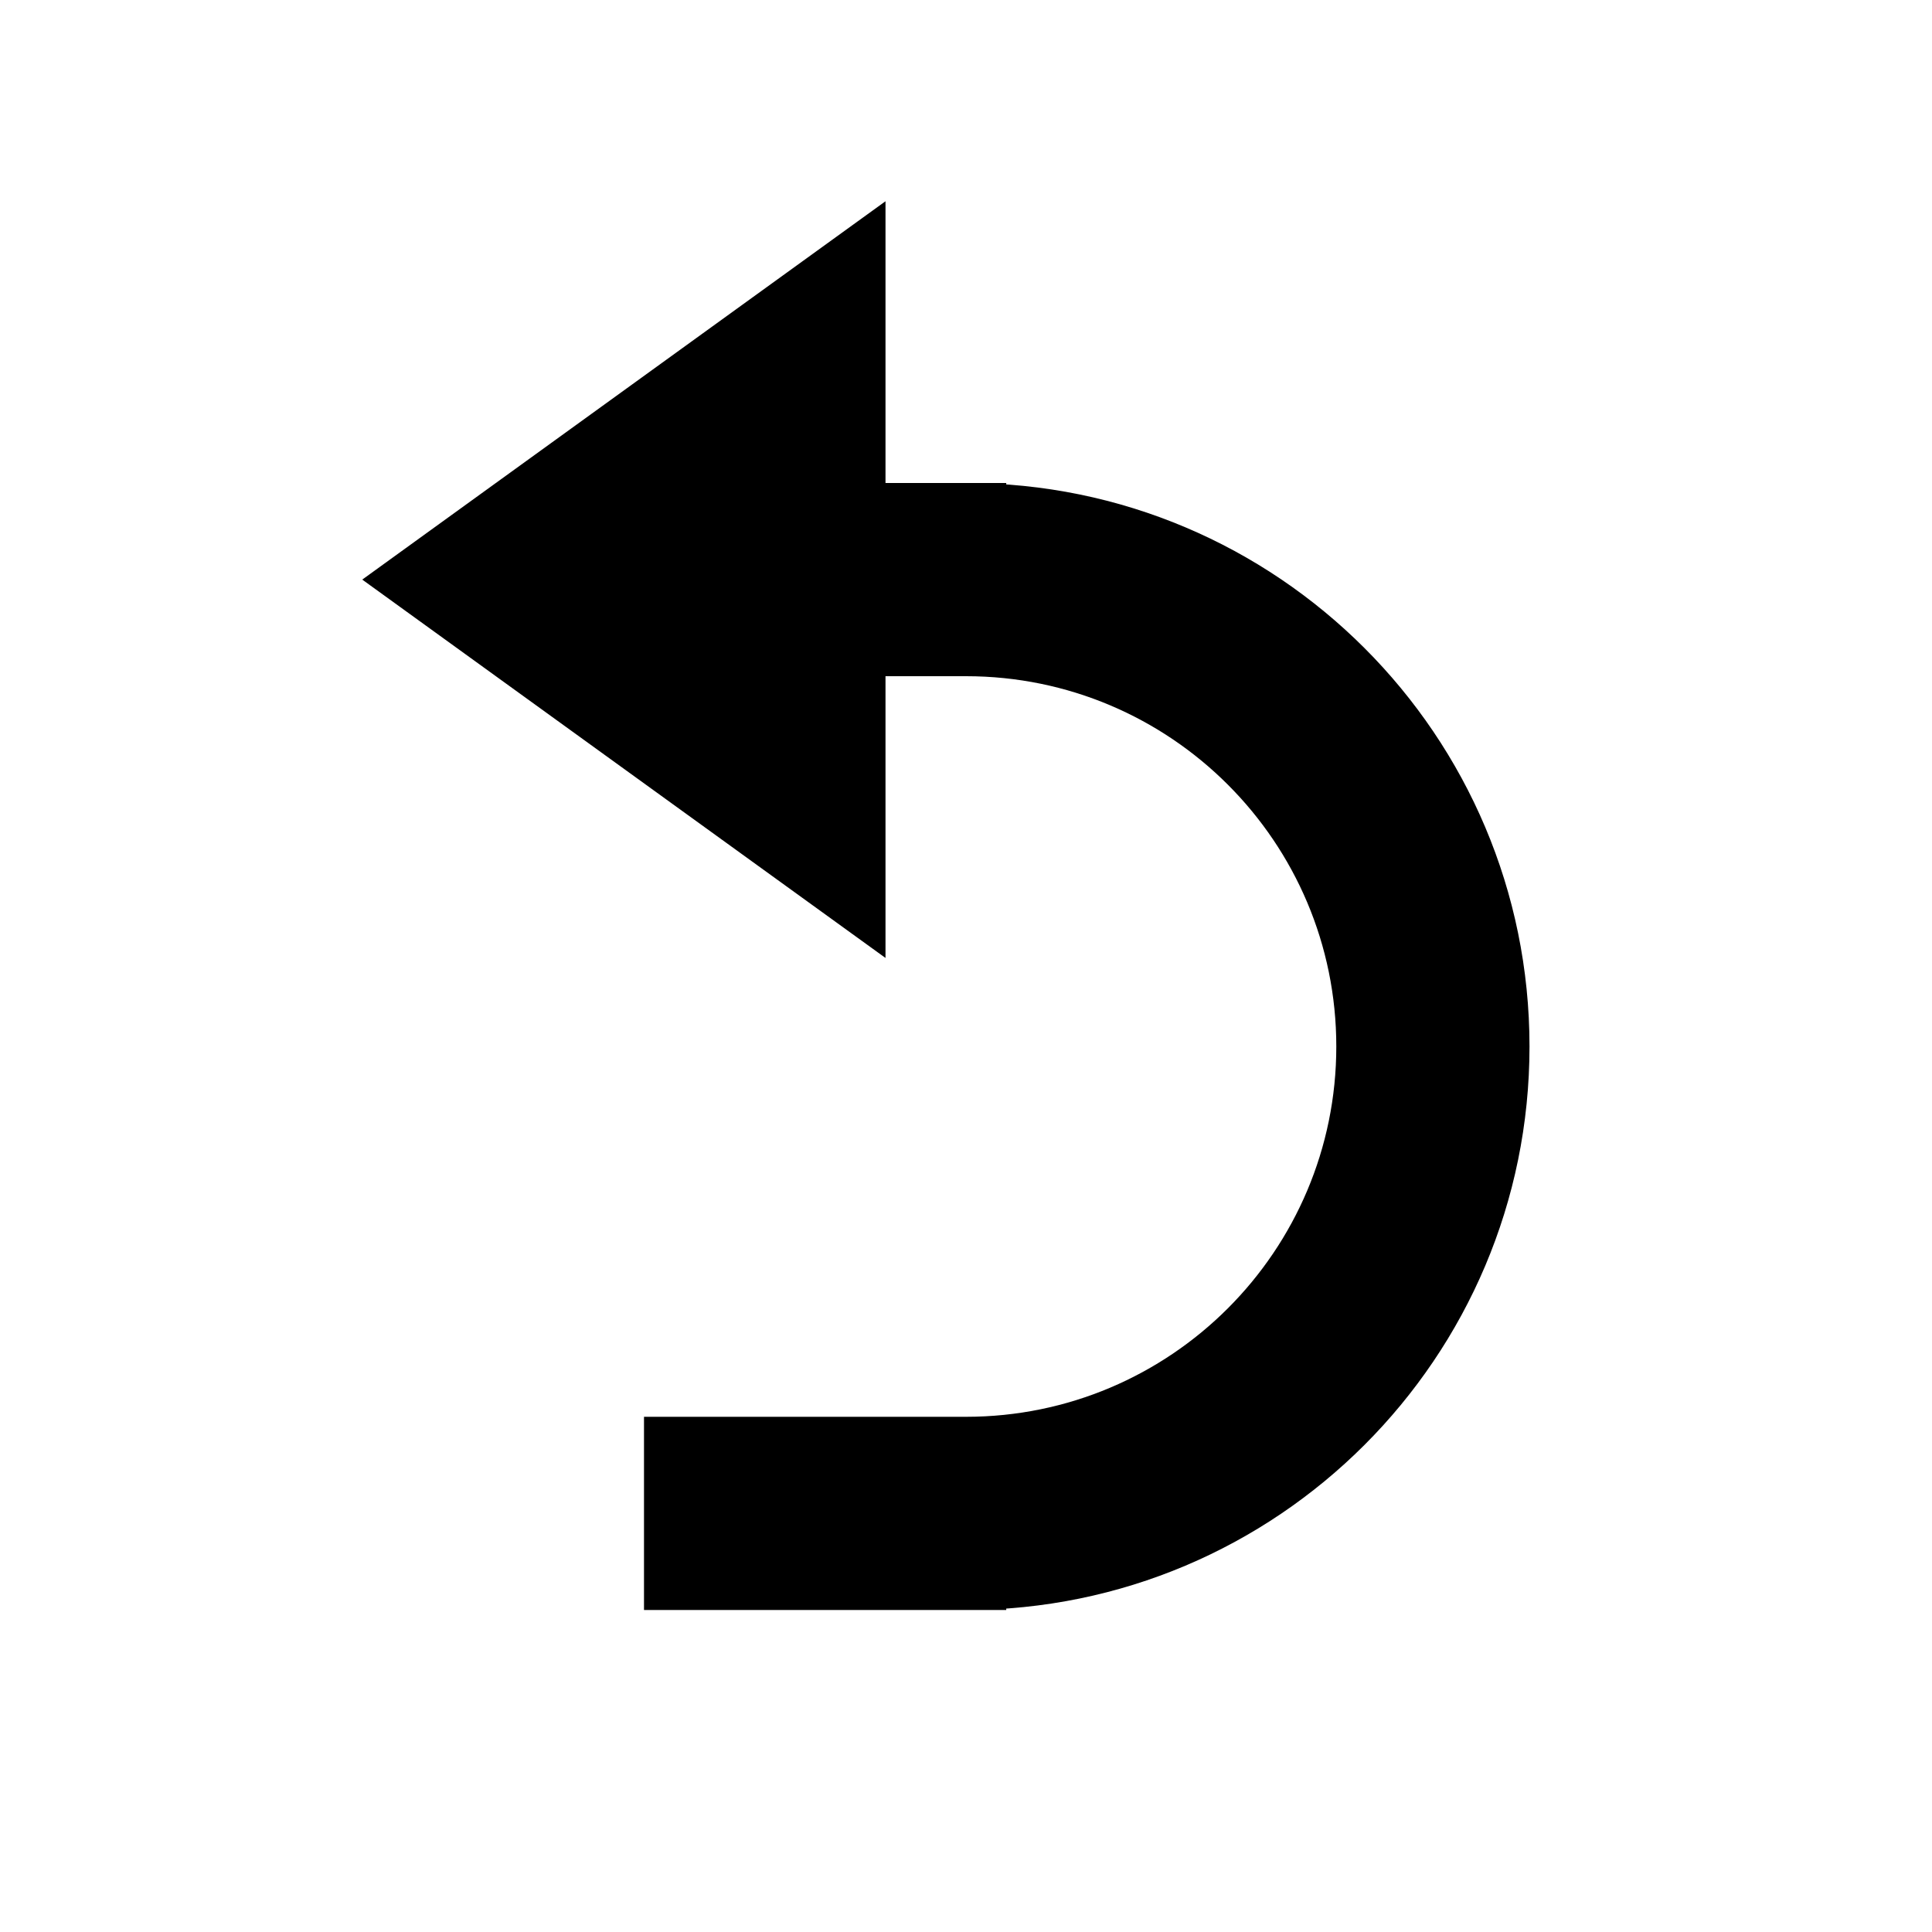
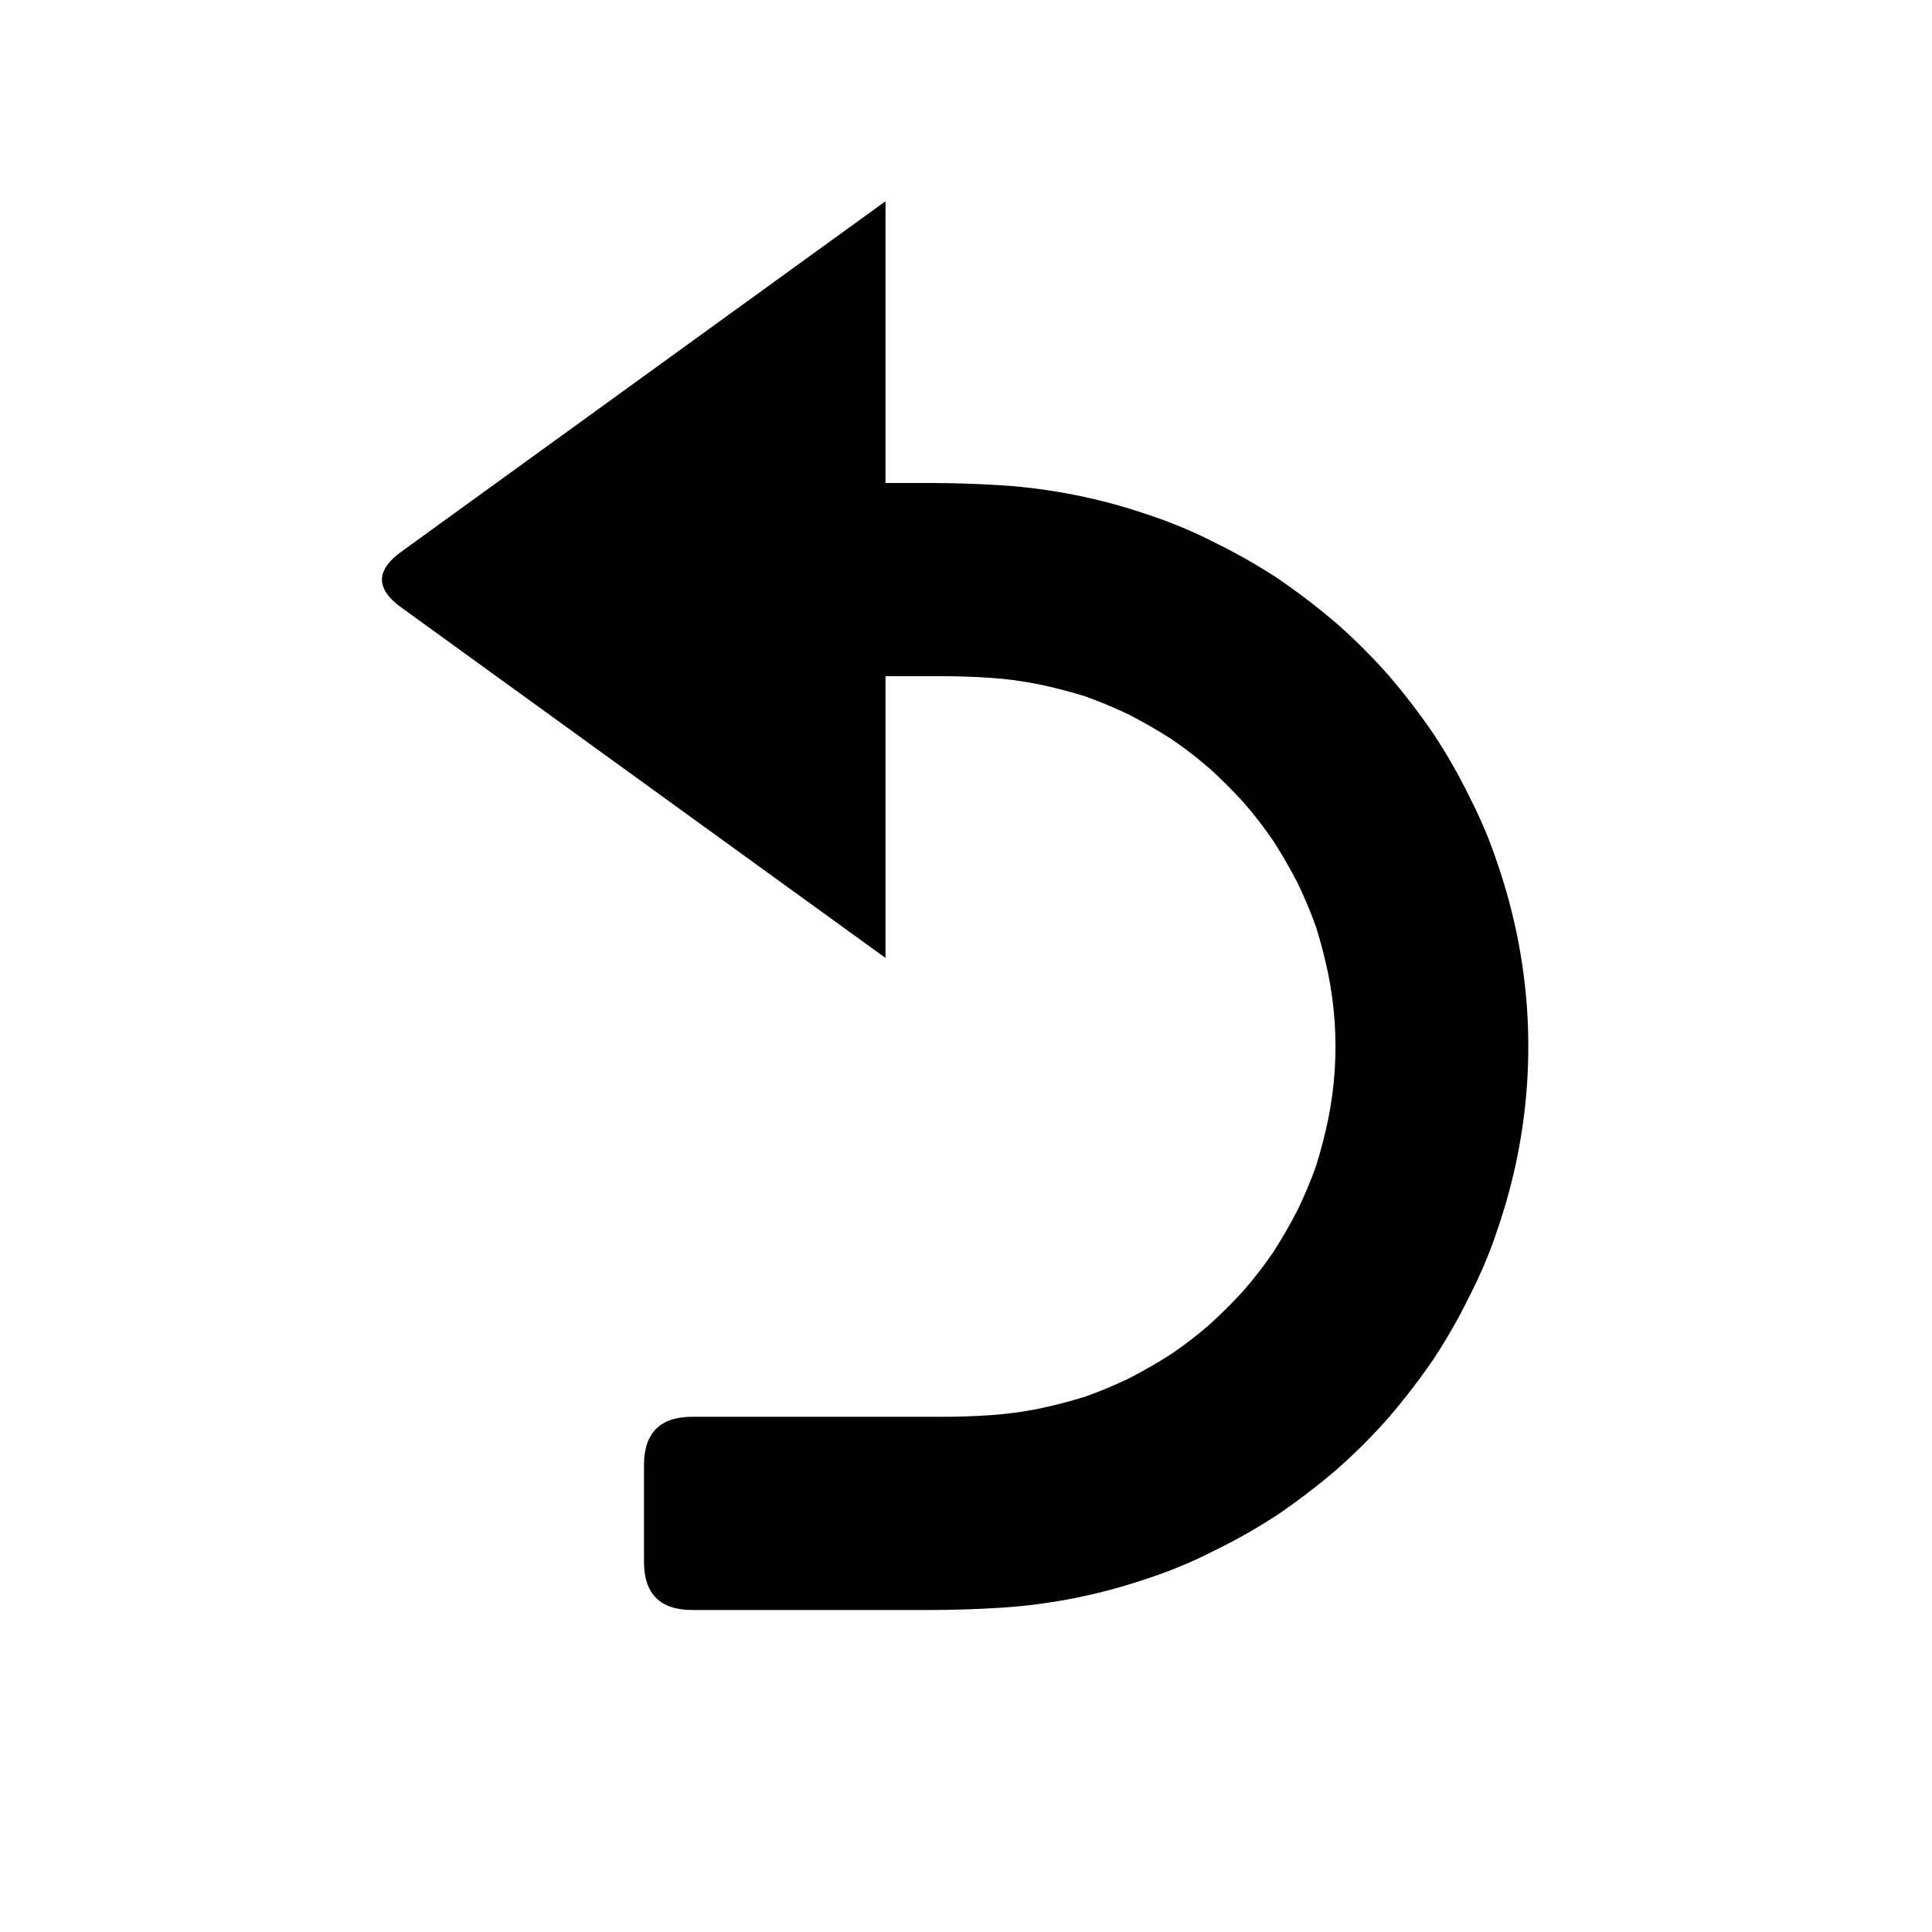
<svg xmlns="http://www.w3.org/2000/svg" viewBox="0 0 24 24">
-   <path d="M12 6A7 7 0 0 1 12 20L12 17.6A4.6 4.6 0 0 0 12 8.4Z M8 17.6H12.5V20H8Z M10.5 6H12.5V8.4H10.5Z M4.5 7.2L11 2.5L11 11.9Z" />
+   <path d="M4.99 6.85L11 2.50Q11 2.50 11 2.50L11 6Q11 6 11 6L11.54 6Q12 6 12.46 6.03L12.46 6.03Q12.91 6.06 13.36 6.15L13.36 6.15Q13.81 6.24 14.25 6.39L14.25 6.39Q14.68 6.53 15.09 6.74L15.09 6.74Q15.50 6.94 15.88 7.19L15.88 7.19Q16.26 7.45 16.61 7.75L16.61 7.75Q16.95 8.05 17.25 8.39L17.25 8.39Q17.55 8.74 17.81 9.12L17.81 9.12Q18.06 9.50 18.26 9.91L18.26 9.91Q18.47 10.32 18.61 10.75L18.61 10.75Q18.76 11.19 18.85 11.64L18.85 11.64Q18.94 12.09 18.97 12.54L18.97 12.54Q19 13 18.97 13.46L18.97 13.46Q18.94 13.91 18.85 14.36L18.85 14.36Q18.76 14.81 18.61 15.25L18.61 15.25Q18.47 15.68 18.26 16.09L18.26 16.09Q18.06 16.50 17.81 16.88L17.81 16.88Q17.55 17.26 17.25 17.61L17.25 17.61Q16.95 17.95 16.61 18.25L16.61 18.25Q16.26 18.55 15.88 18.81L15.88 18.81Q15.50 19.06 15.09 19.26L15.09 19.26Q14.68 19.47 14.25 19.61L14.25 19.61Q13.81 19.76 13.36 19.85L13.36 19.85Q12.91 19.94 12.46 19.97L12.46 19.97Q12 20 11.54 20L8.60 20Q8 20 8 19.40L8 18.20Q8 17.60 8.60 17.60L11.70 17.60Q12 17.60 12.30 17.58L12.30 17.58Q12.60 17.56 12.90 17.50L12.90 17.50Q13.19 17.44 13.48 17.35L13.48 17.35Q13.76 17.25 14.03 17.12L14.03 17.12Q14.30 16.98 14.55 16.82L14.55 16.82Q14.80 16.65 15.03 16.45L15.03 16.45Q15.25 16.25 15.45 16.03L15.45 16.03Q15.65 15.80 15.82 15.55L15.82 15.55Q15.98 15.30 16.12 15.03L16.12 15.03Q16.25 14.76 16.35 14.48L16.35 14.48Q16.44 14.19 16.50 13.90L16.50 13.90Q16.56 13.60 16.58 13.30L16.58 13.30Q16.60 13 16.58 12.70L16.58 12.70Q16.56 12.40 16.50 12.10L16.50 12.10Q16.44 11.81 16.35 11.52L16.35 11.52Q16.25 11.24 16.12 10.97L16.12 10.97Q15.98 10.70 15.82 10.45L15.82 10.45Q15.65 10.20 15.45 9.97L15.45 9.97Q15.25 9.75 15.03 9.55L15.03 9.55Q14.80 9.35 14.55 9.18L14.55 9.18Q14.30 9.02 14.03 8.88L14.03 8.88Q13.76 8.75 13.48 8.65L13.48 8.65Q13.19 8.56 12.90 8.50L12.90 8.50Q12.60 8.44 12.30 8.42L12.30 8.42Q12 8.40 11.70 8.40L11 8.40Q11 8.40 11 8.40L11 11.90Q11 11.90 11 11.90L4.99 7.55Q4.50 7.20 4.99 6.85Z" />
</svg>
